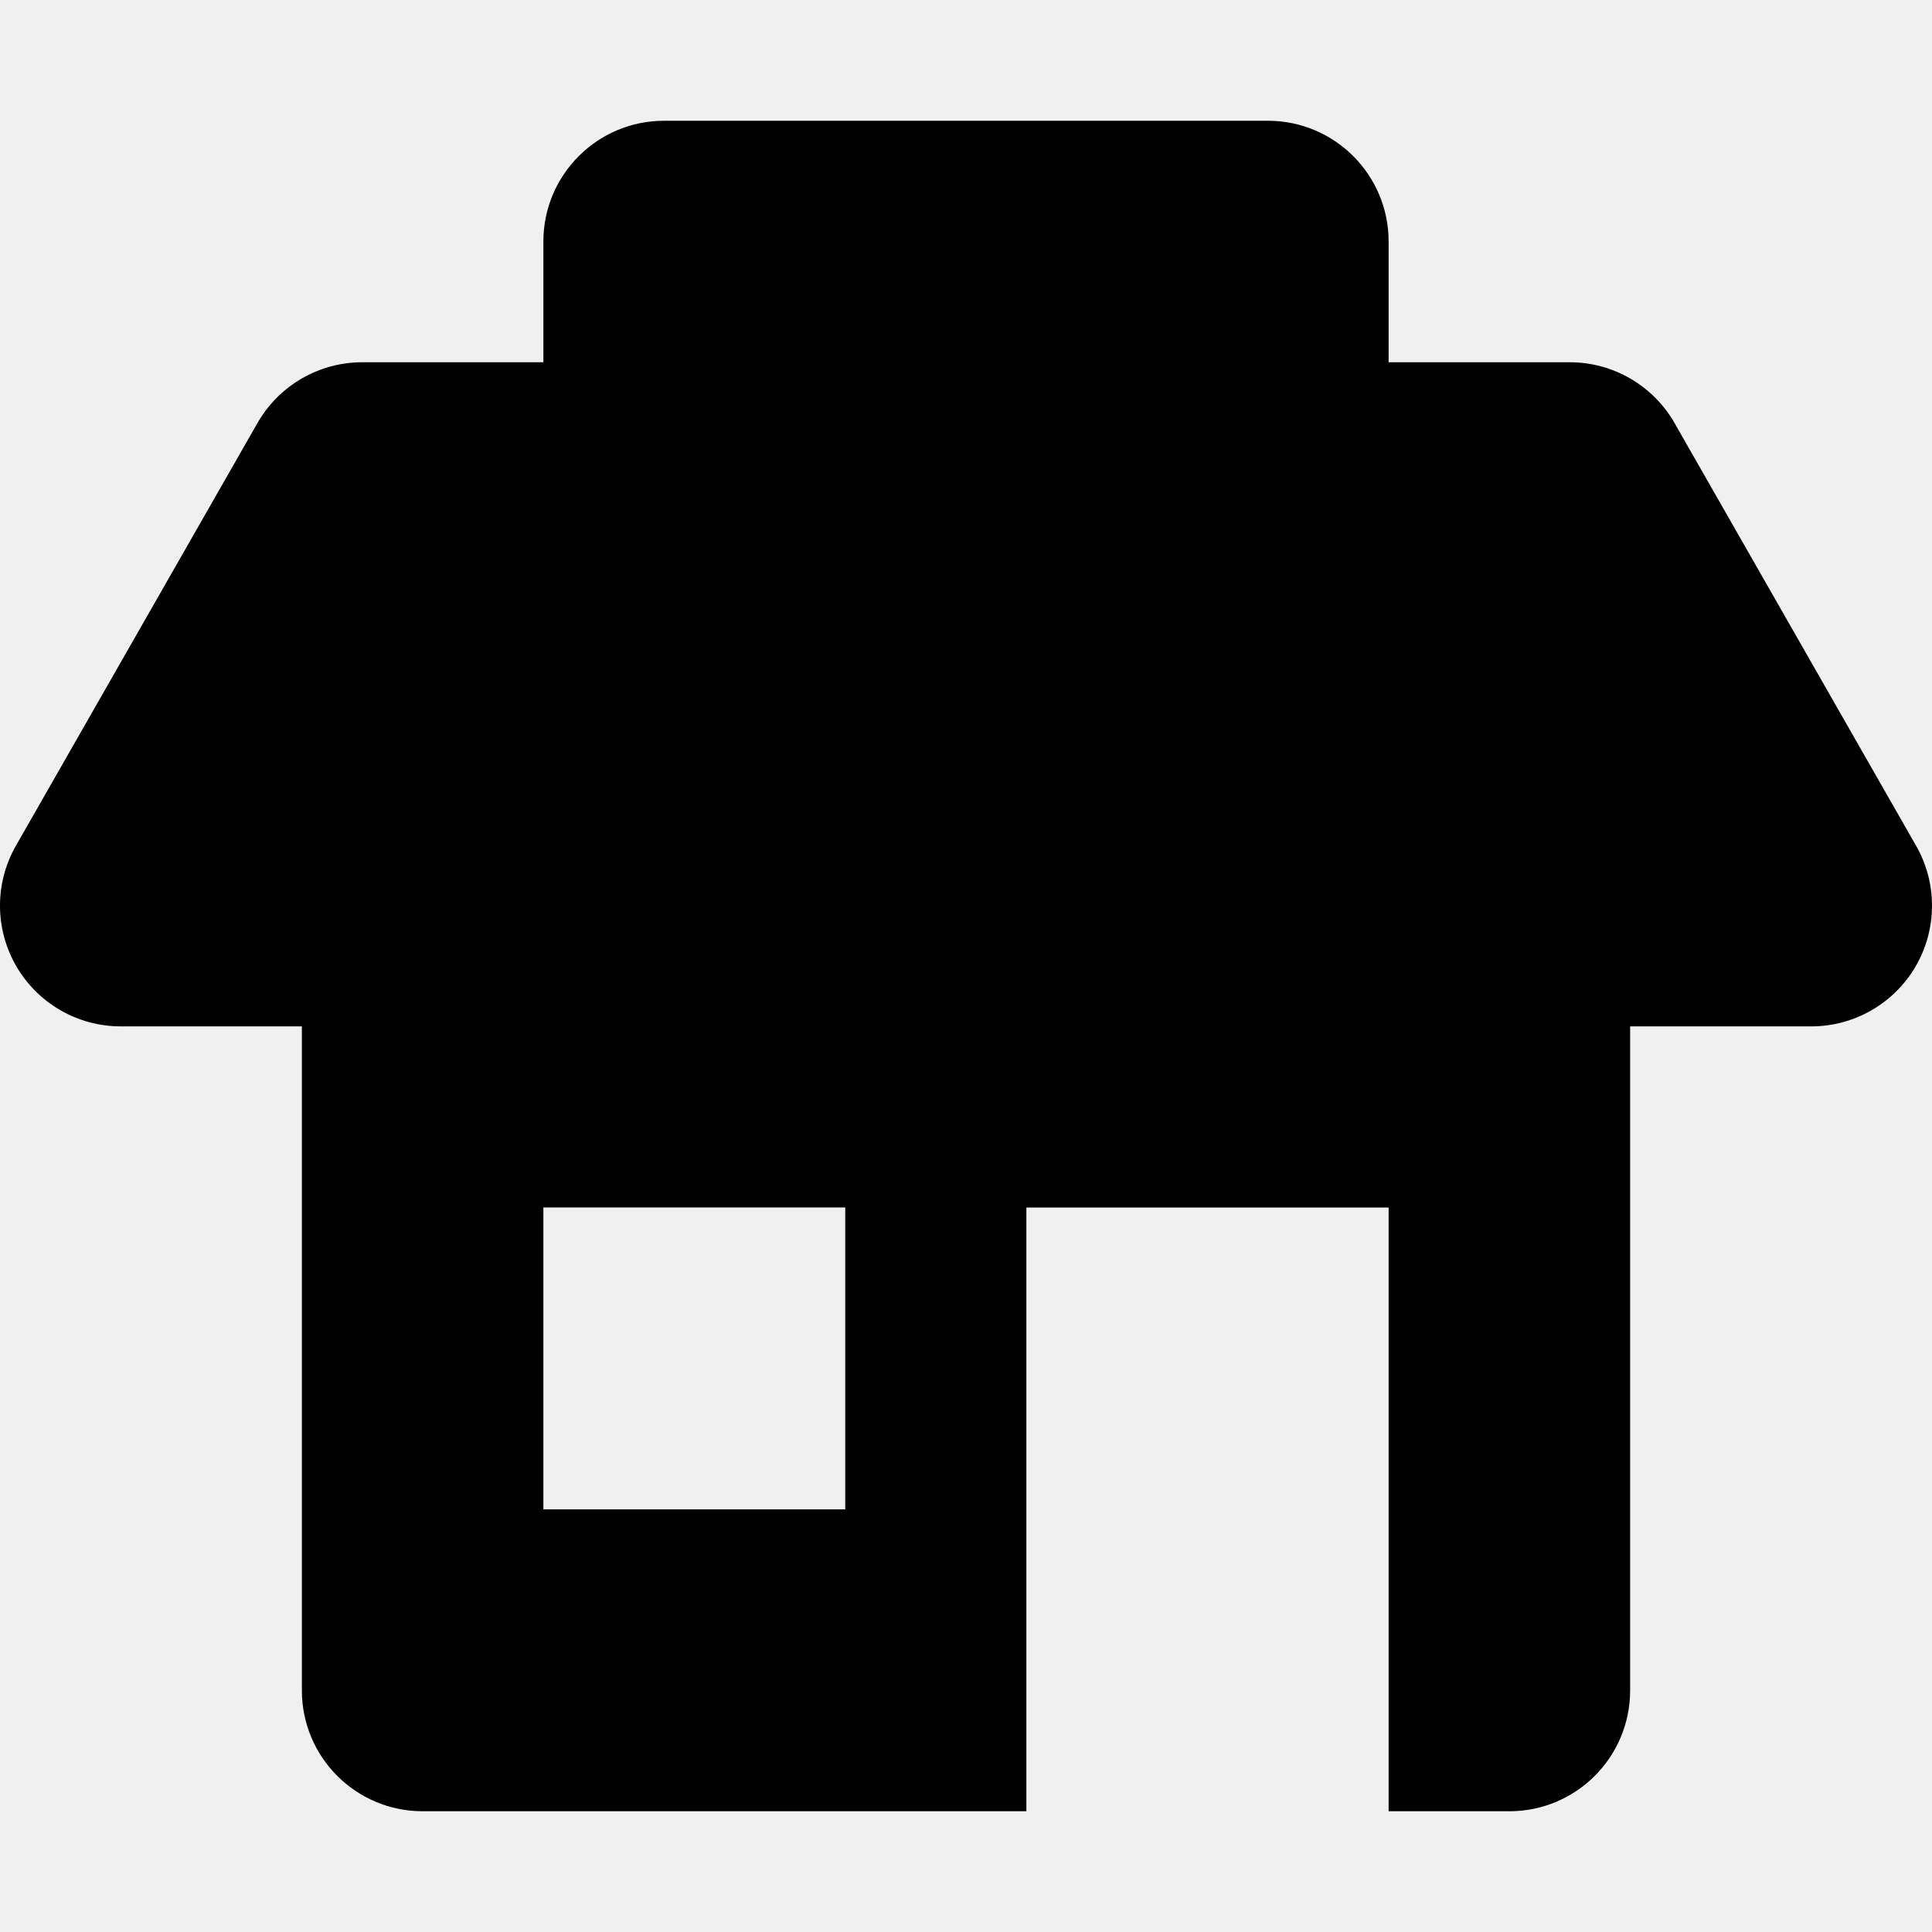
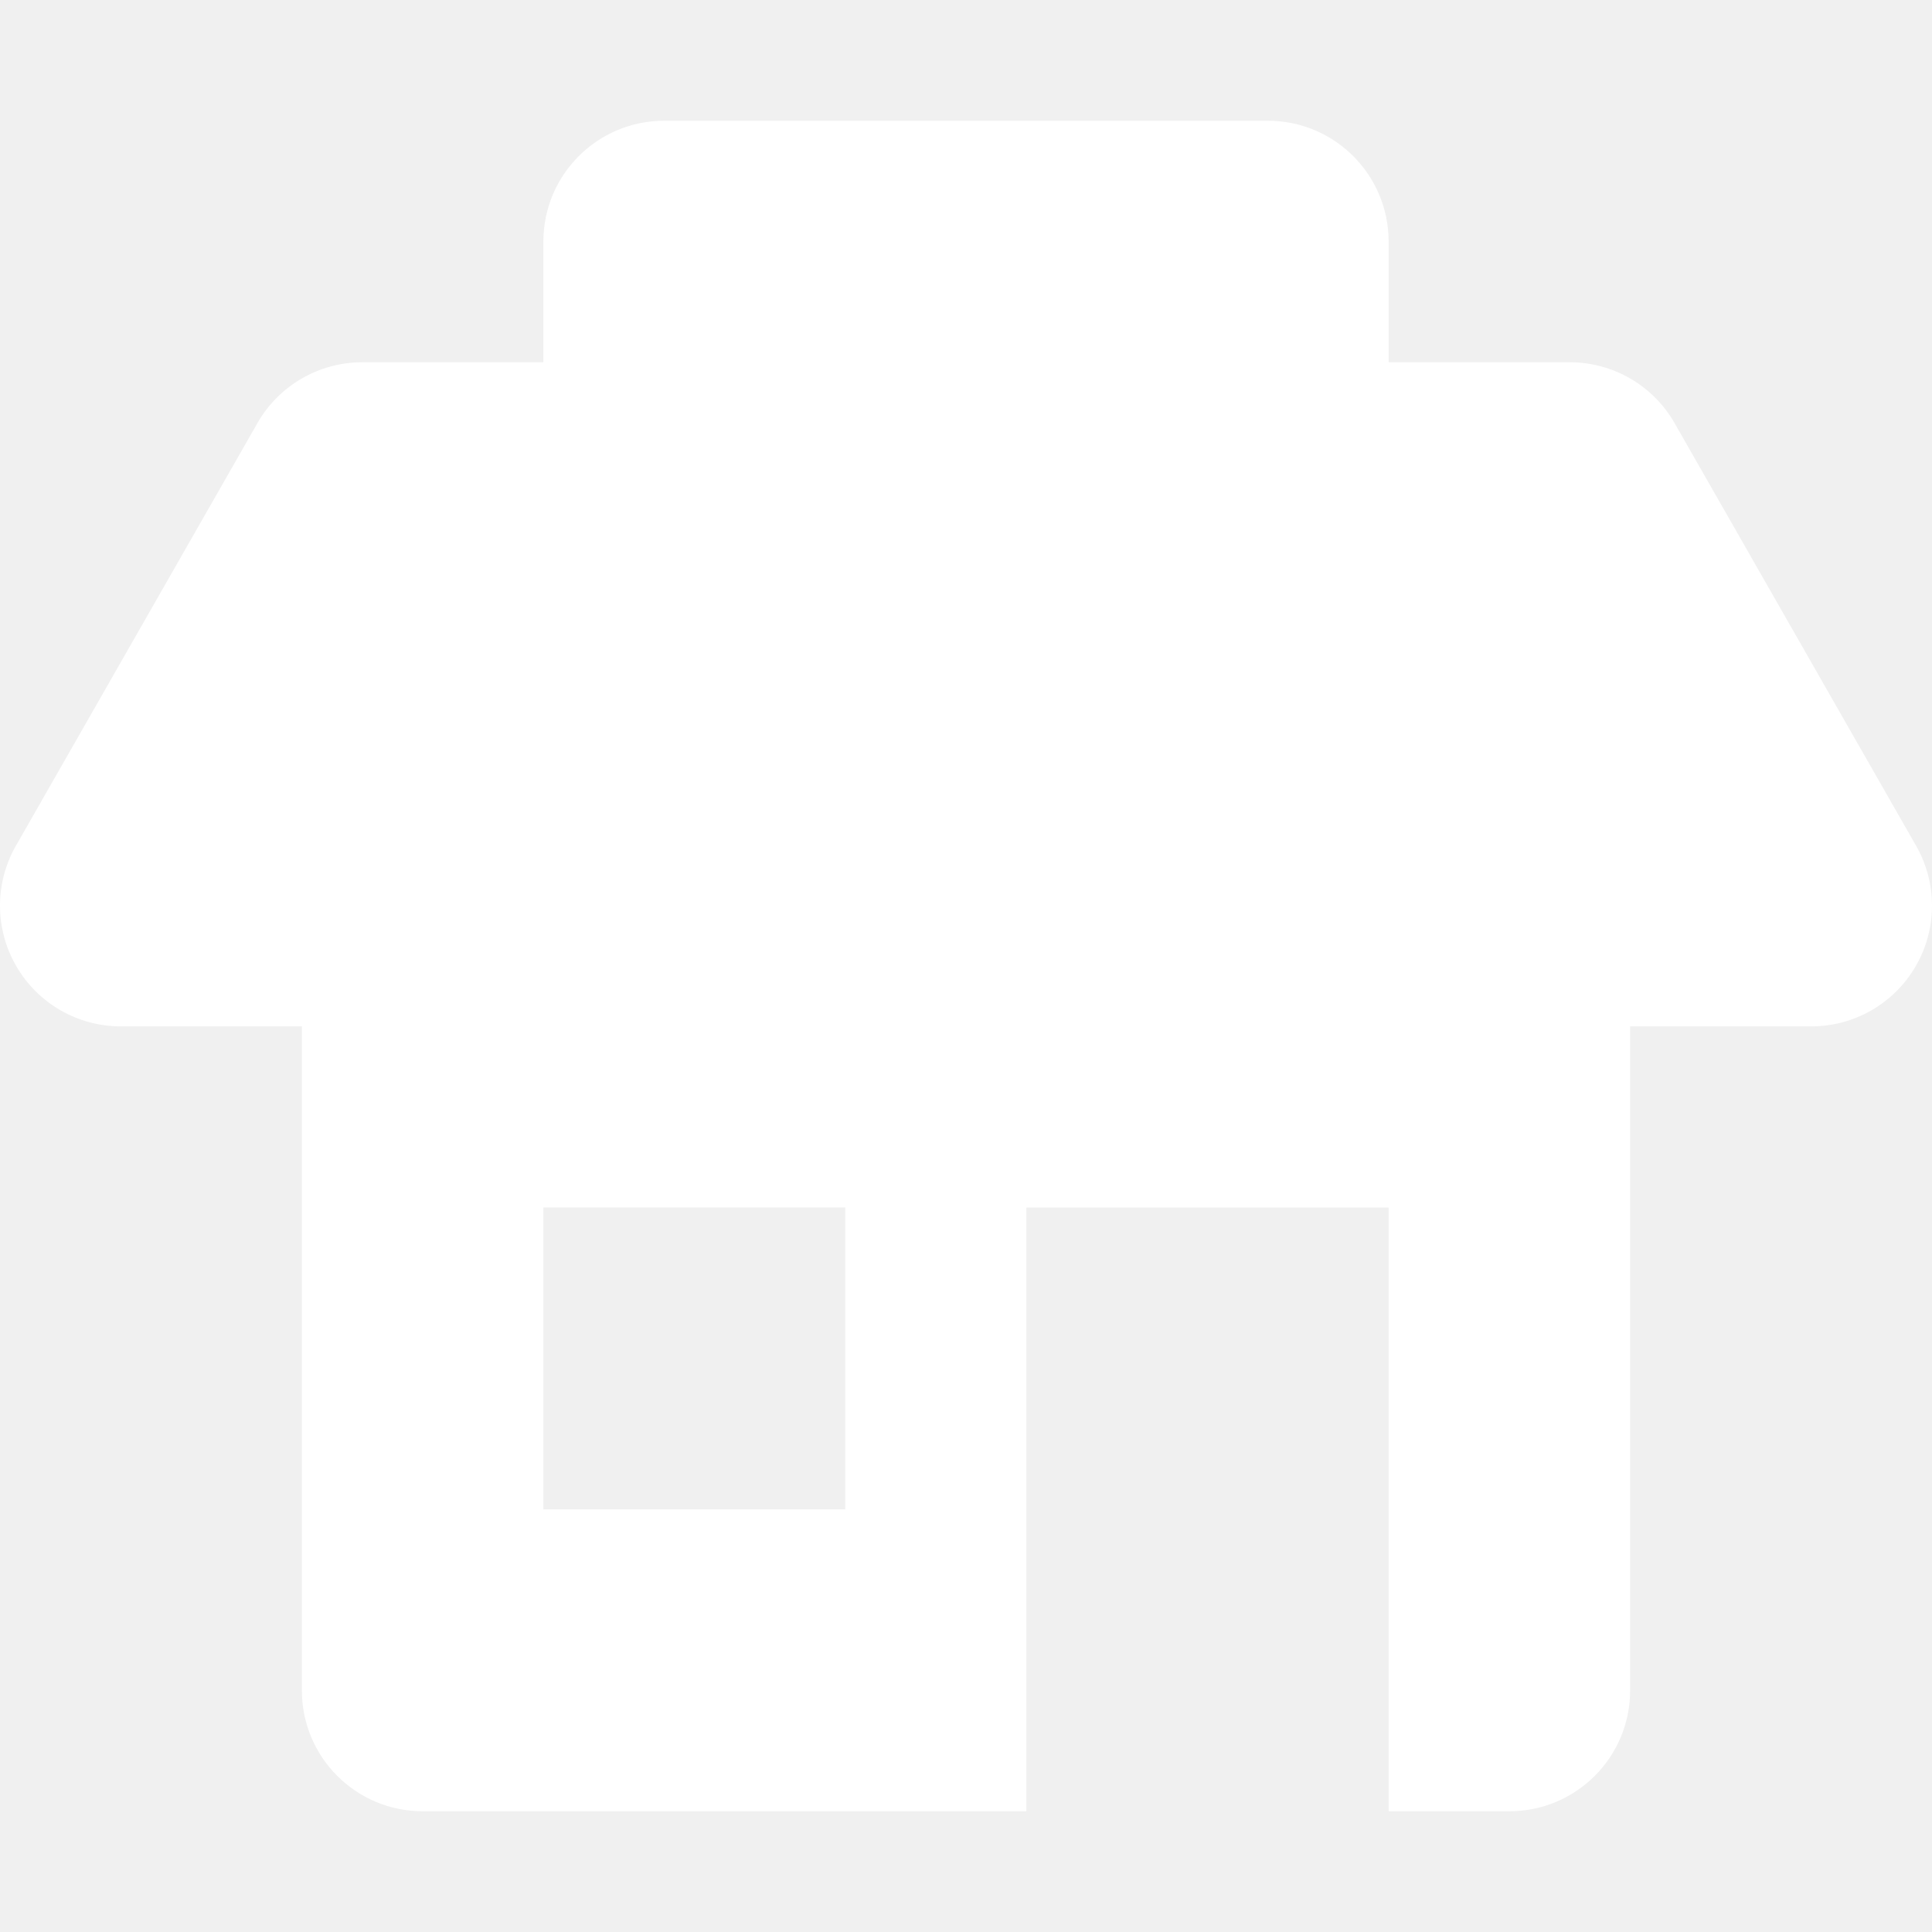
<svg xmlns="http://www.w3.org/2000/svg" viewBox="0 0 512.004 512.004">
-   <path d="M507.783 224.127l-64-112a31.996 31.996 0 00-27.781-16.125h-48v-32c0-17.672-14.328-32-32-32h-160c-17.672 0-32 14.328-32 32v32h-48a31.996 31.996 0 00-27.781 16.125l-64 112a31.985 31.985 0 00.102 31.938 32.005 32.005 0 0027.68 15.938h48v176c0 17.672 14.328 32 32 32h160v-160h96v160h32c17.672 0 32-14.328 32-32v-176h48a32.003 32.003 0 0027.68-15.938 31.99 31.99 0 00.1-31.938zM224.002 400.002h-80v-80h80v80z" />
+   <path d="M507.783 224.127l-64-112a31.996 31.996 0 00-27.781-16.125h-48v-32c0-17.672-14.328-32-32-32h-160c-17.672 0-32 14.328-32 32v32h-48a31.996 31.996 0 00-27.781 16.125l-64 112a31.985 31.985 0 00.102 31.938 32.005 32.005 0 0027.68 15.938h48v176c0 17.672 14.328 32 32 32h160v-160h96v160h32c17.672 0 32-14.328 32-32v-176h48a32.003 32.003 0 0027.68-15.938 31.99 31.99 0 00.1-31.938zM224.002 400.002h-80v-80h80v80z" fill="#fff" />
</svg>
